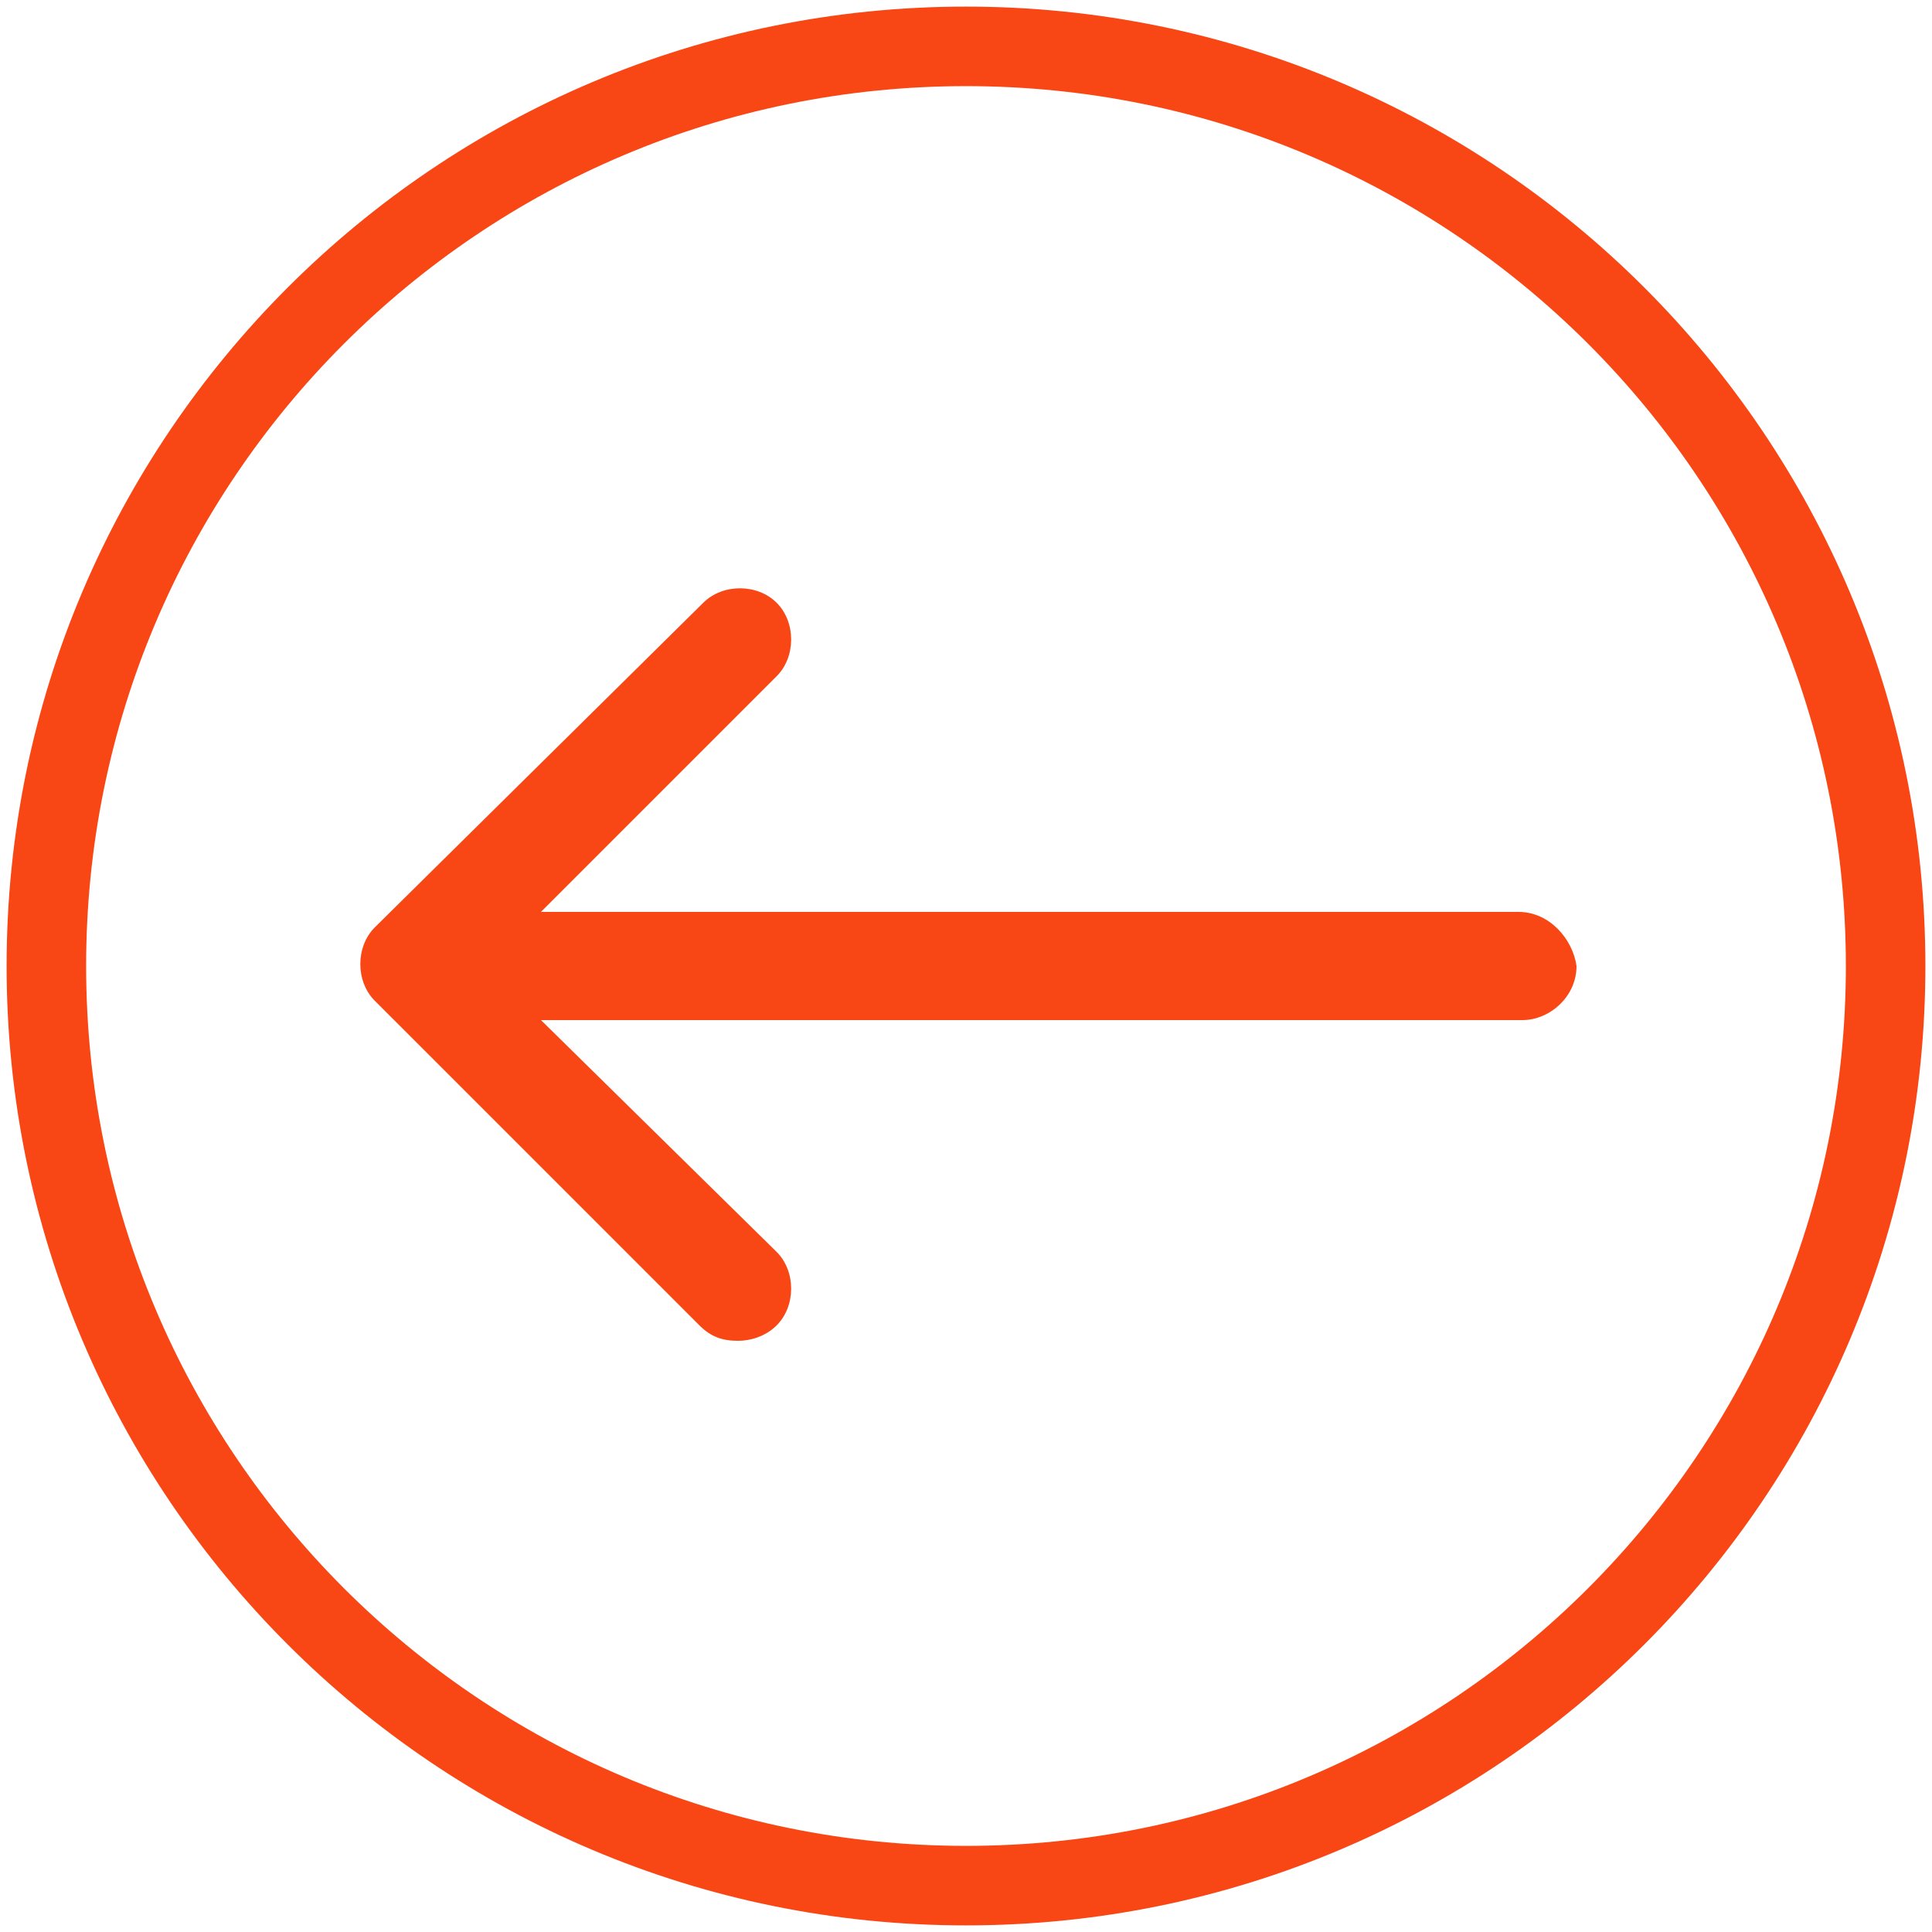
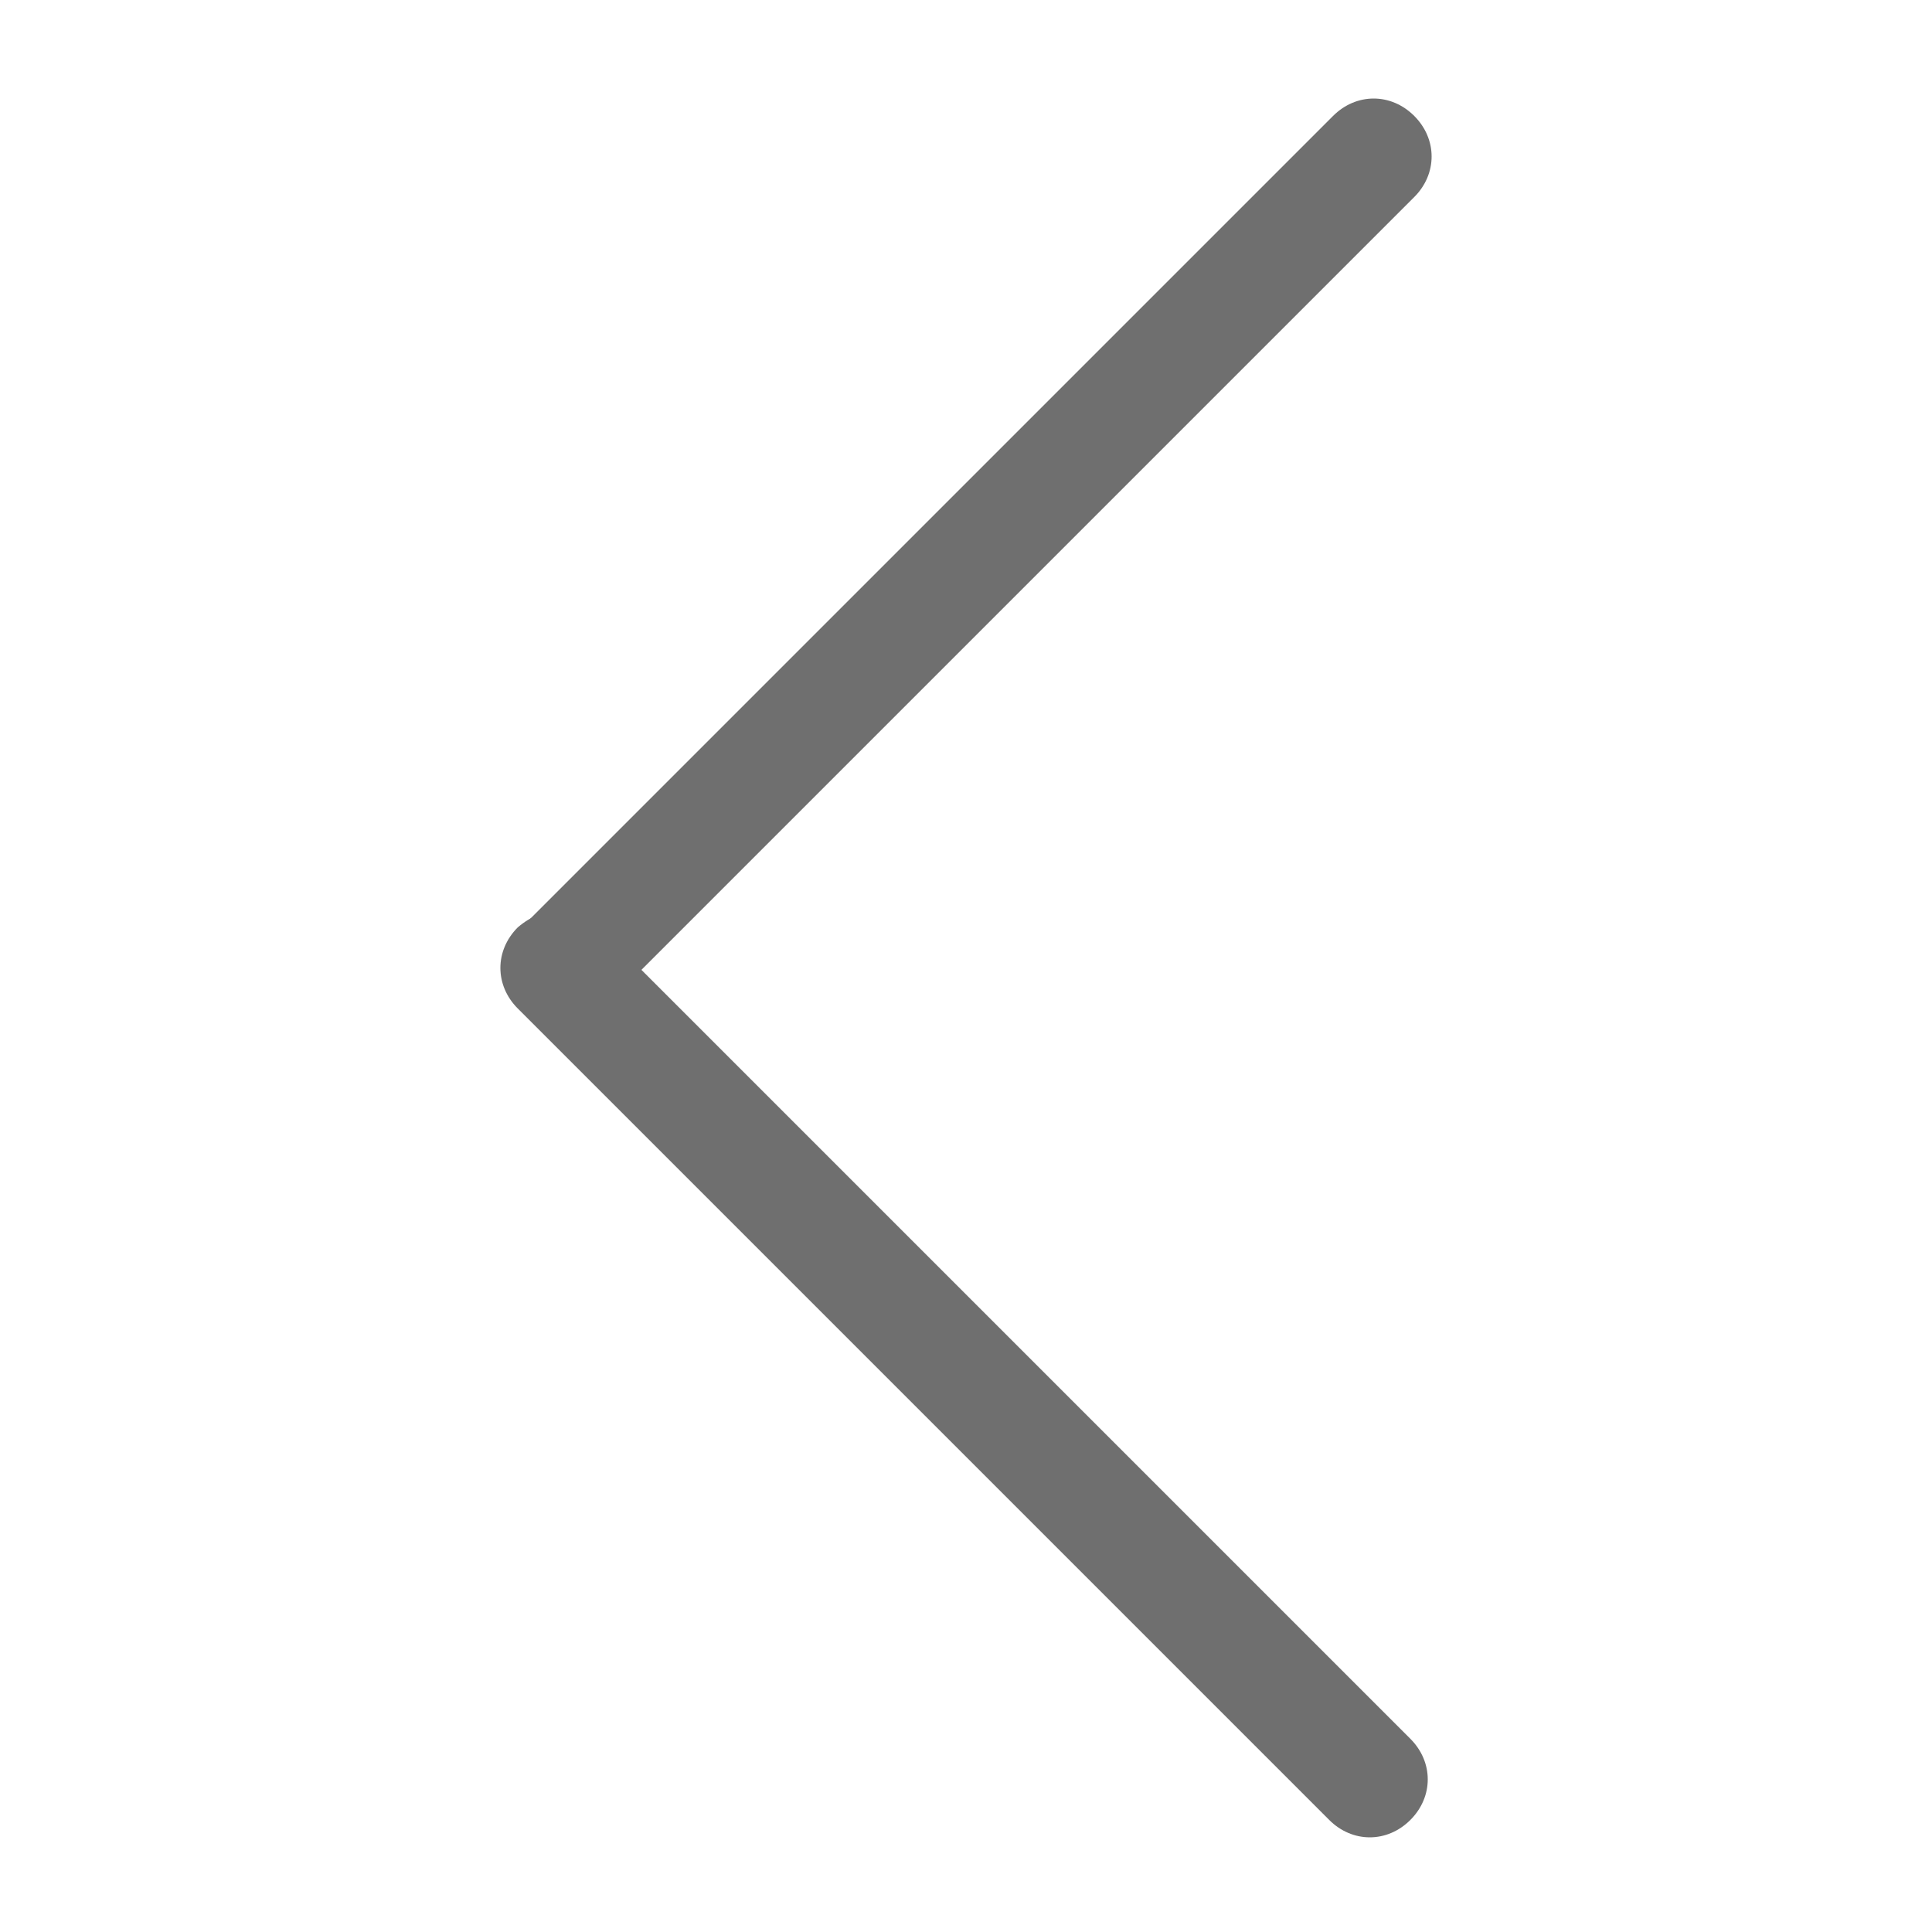
<svg xmlns="http://www.w3.org/2000/svg" version="1.1" id="Camada_1" x="0px" y="0px" viewBox="0 0 50 50" style="enable-background:new 0 0 50 50;" xml:space="preserve">
  <style type="text/css">
- 	.st0{fill:#F94615;}
- 	.st1{fill:none;stroke:#F94615;stroke-width:2.058;stroke-miterlimit:10;}
+ 	.st0{fill:#6F6F6F;}
</style>
-   <g>
-     <path class="st0" d="M39.3,23.6H14l6.1-6.1c0.5-0.5,0.5-1.4,0-1.9s-1.4-0.5-1.9,0L9.7,24c-0.5,0.5-0.5,1.4,0,1.9l8.4,8.4   c0.3,0.3,0.6,0.4,1,0.4c0.3,0,0.7-0.1,1-0.4c0.5-0.5,0.5-1.4,0-1.9l-6.1-6h25.4c0.7,0,1.4-0.6,1.4-1.4   C40.7,24.3,40.1,23.6,39.3,23.6z" />
-   </g>
-   <circle class="st1" cx="25" cy="25" r="23.8" />
+   <path class="st0" d="M15.5,24l21,21c0.6,0.6,0.6,1.5,0,2.1l0,0c-0.6,0.6-1.5,0.6-2.1,0l-21-21c-0.6-0.6-0.6-1.5,0-2.1l0,0  C14.1,23.4,15,23.4,15.5,24z" />
+   <path class="st0" d="M13.5,24l21-21c0.6-0.6,1.5-0.6,2.1,0l0,0c0.6,0.6,0.6,1.5,0,2.1l-21,21c-0.6,0.6-1.5,0.6-2.1,0l0,0  C12.9,25.5,12.9,24.6,13.5,24z" />
</svg>
